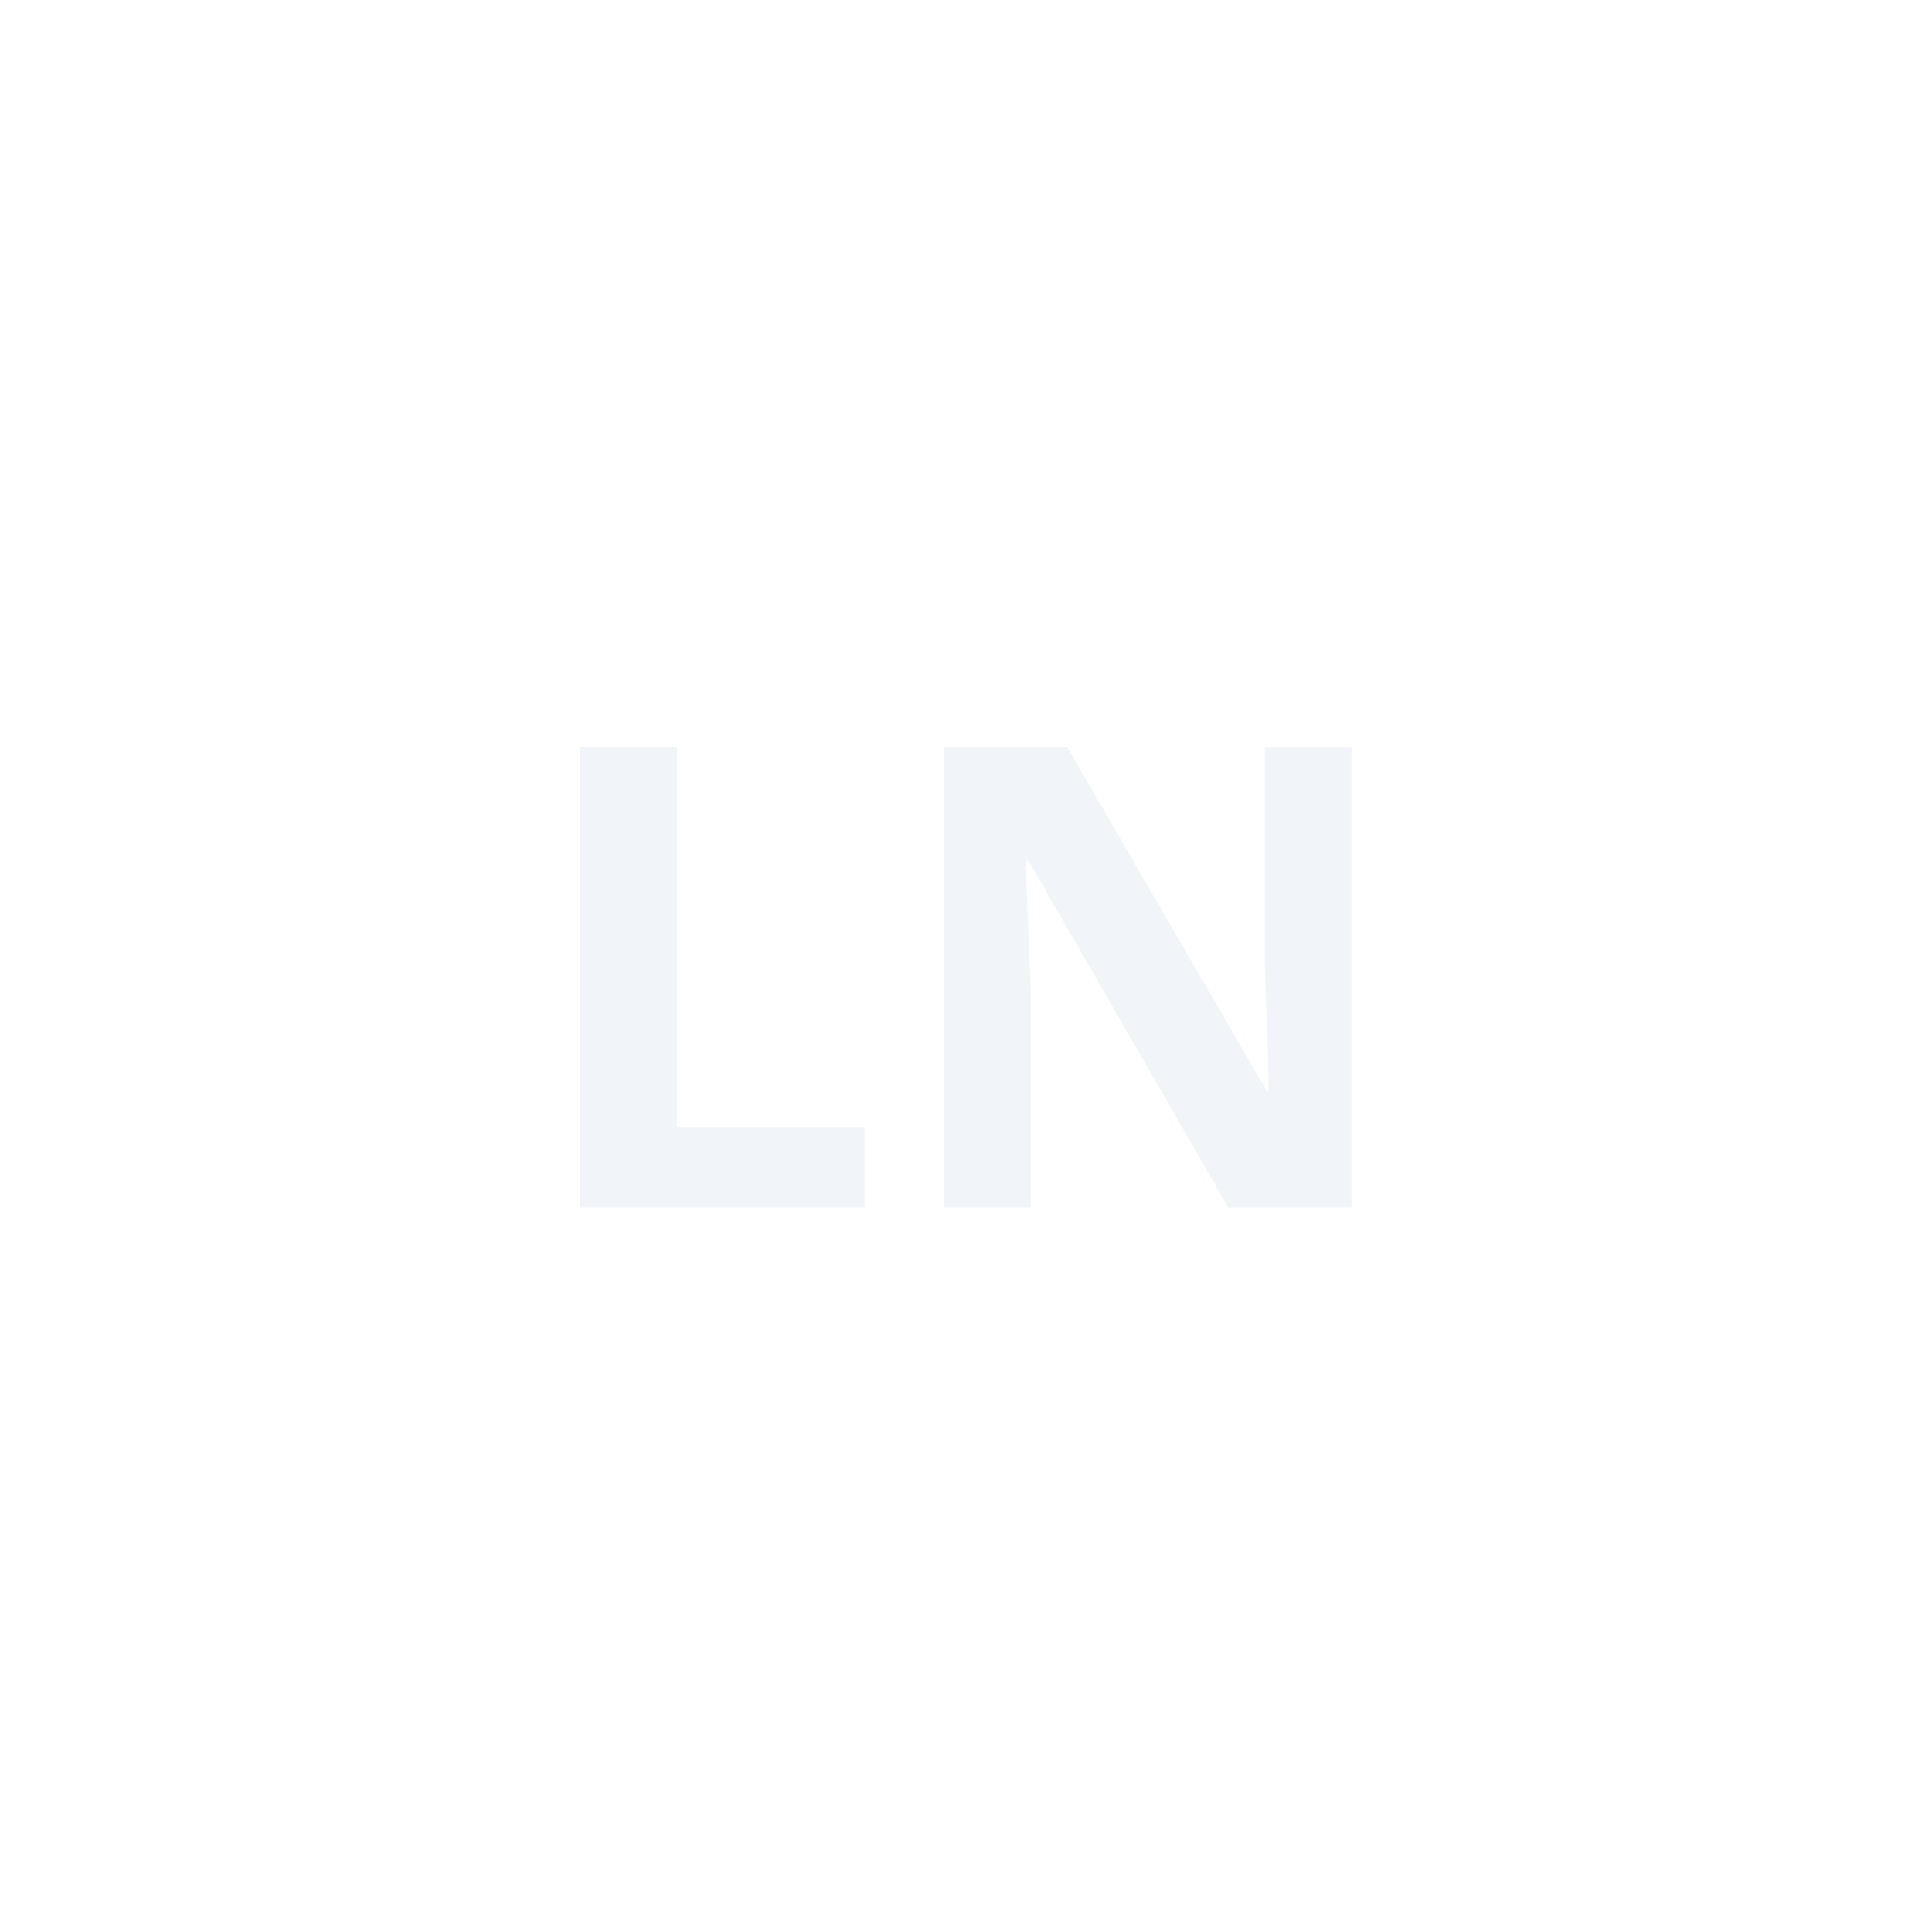
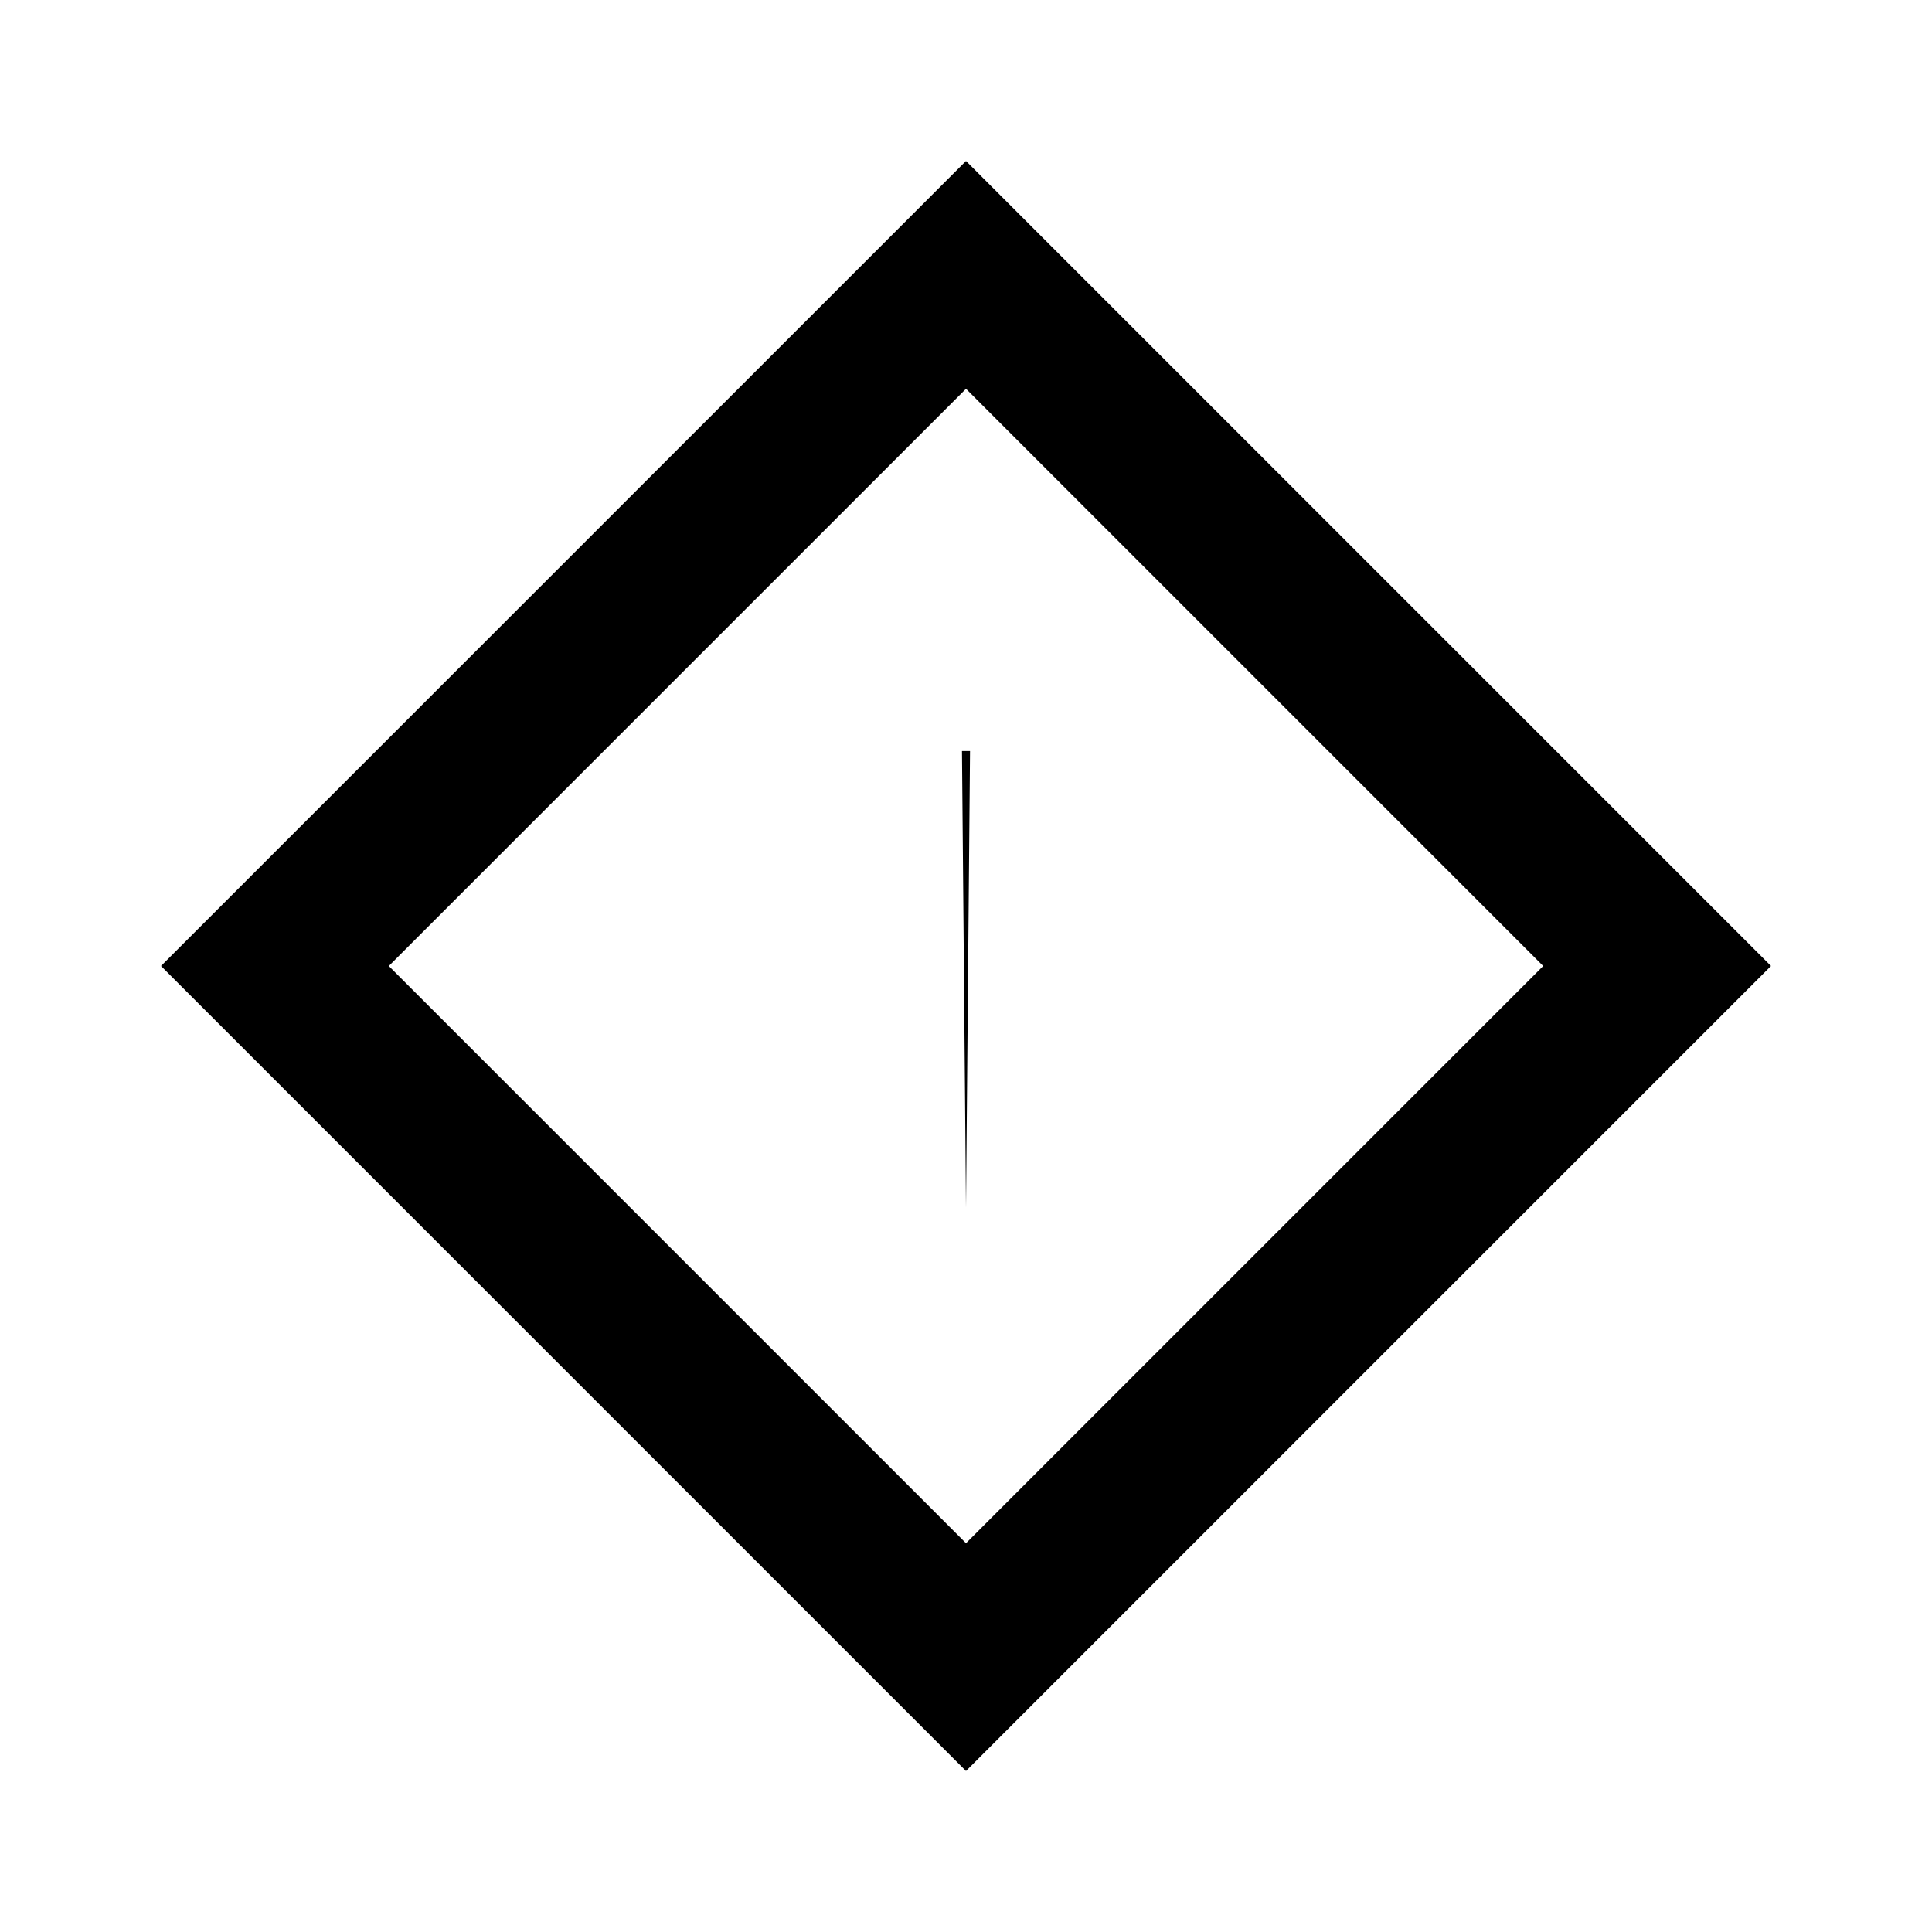
- <svg xmlns="http://www.w3.org/2000/svg" viewBox="0 0 24 24">
-   <text x="12" y="15" text-anchor="middle" fill="#f1f5f9" font-family="system-ui,sans-serif" font-size="8" font-weight="700">LN</text>
+ <svg xmlns="http://www.w3.org/2000/svg" viewBox="0 0 24 24" role="img" aria-label="Lincoln">
+   <path fill="currentColor" d="M12 2 22 12 12 22 2 12zm0 2.83L4.83 12 12 19.17 19.17 12zm-.05 4.5L12 15l.05-5.67h-.1z" />
</svg>
